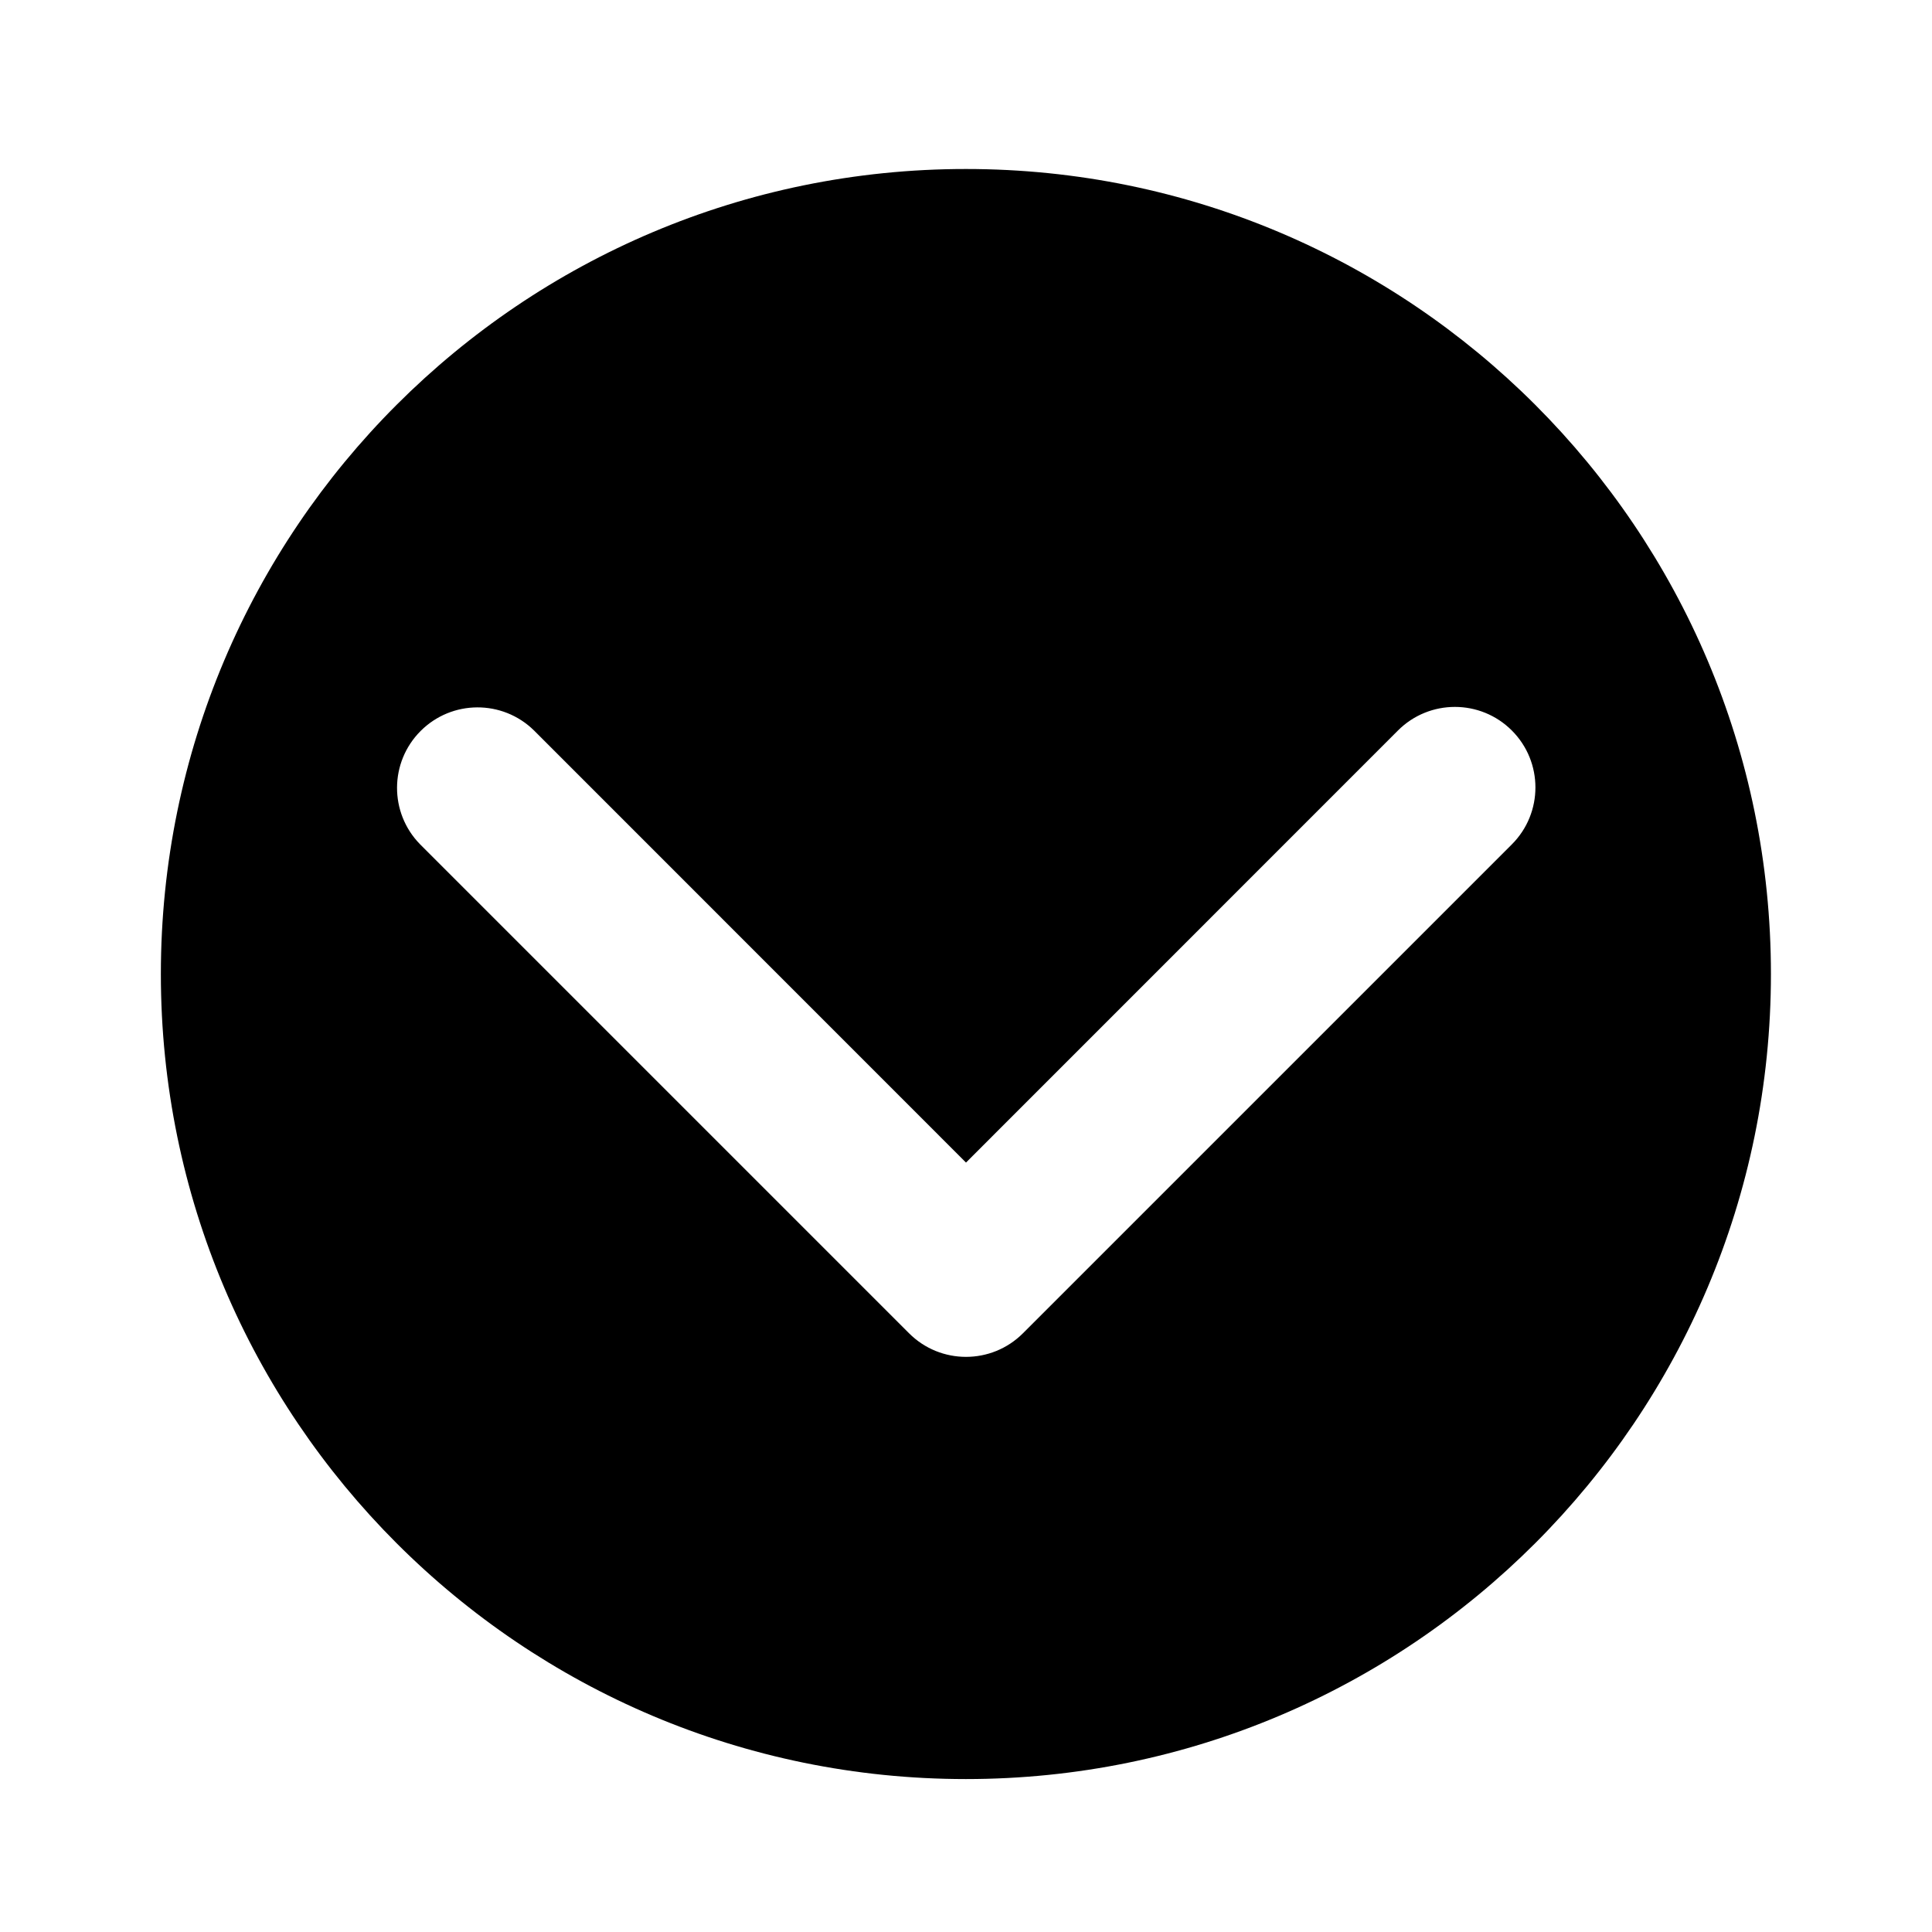
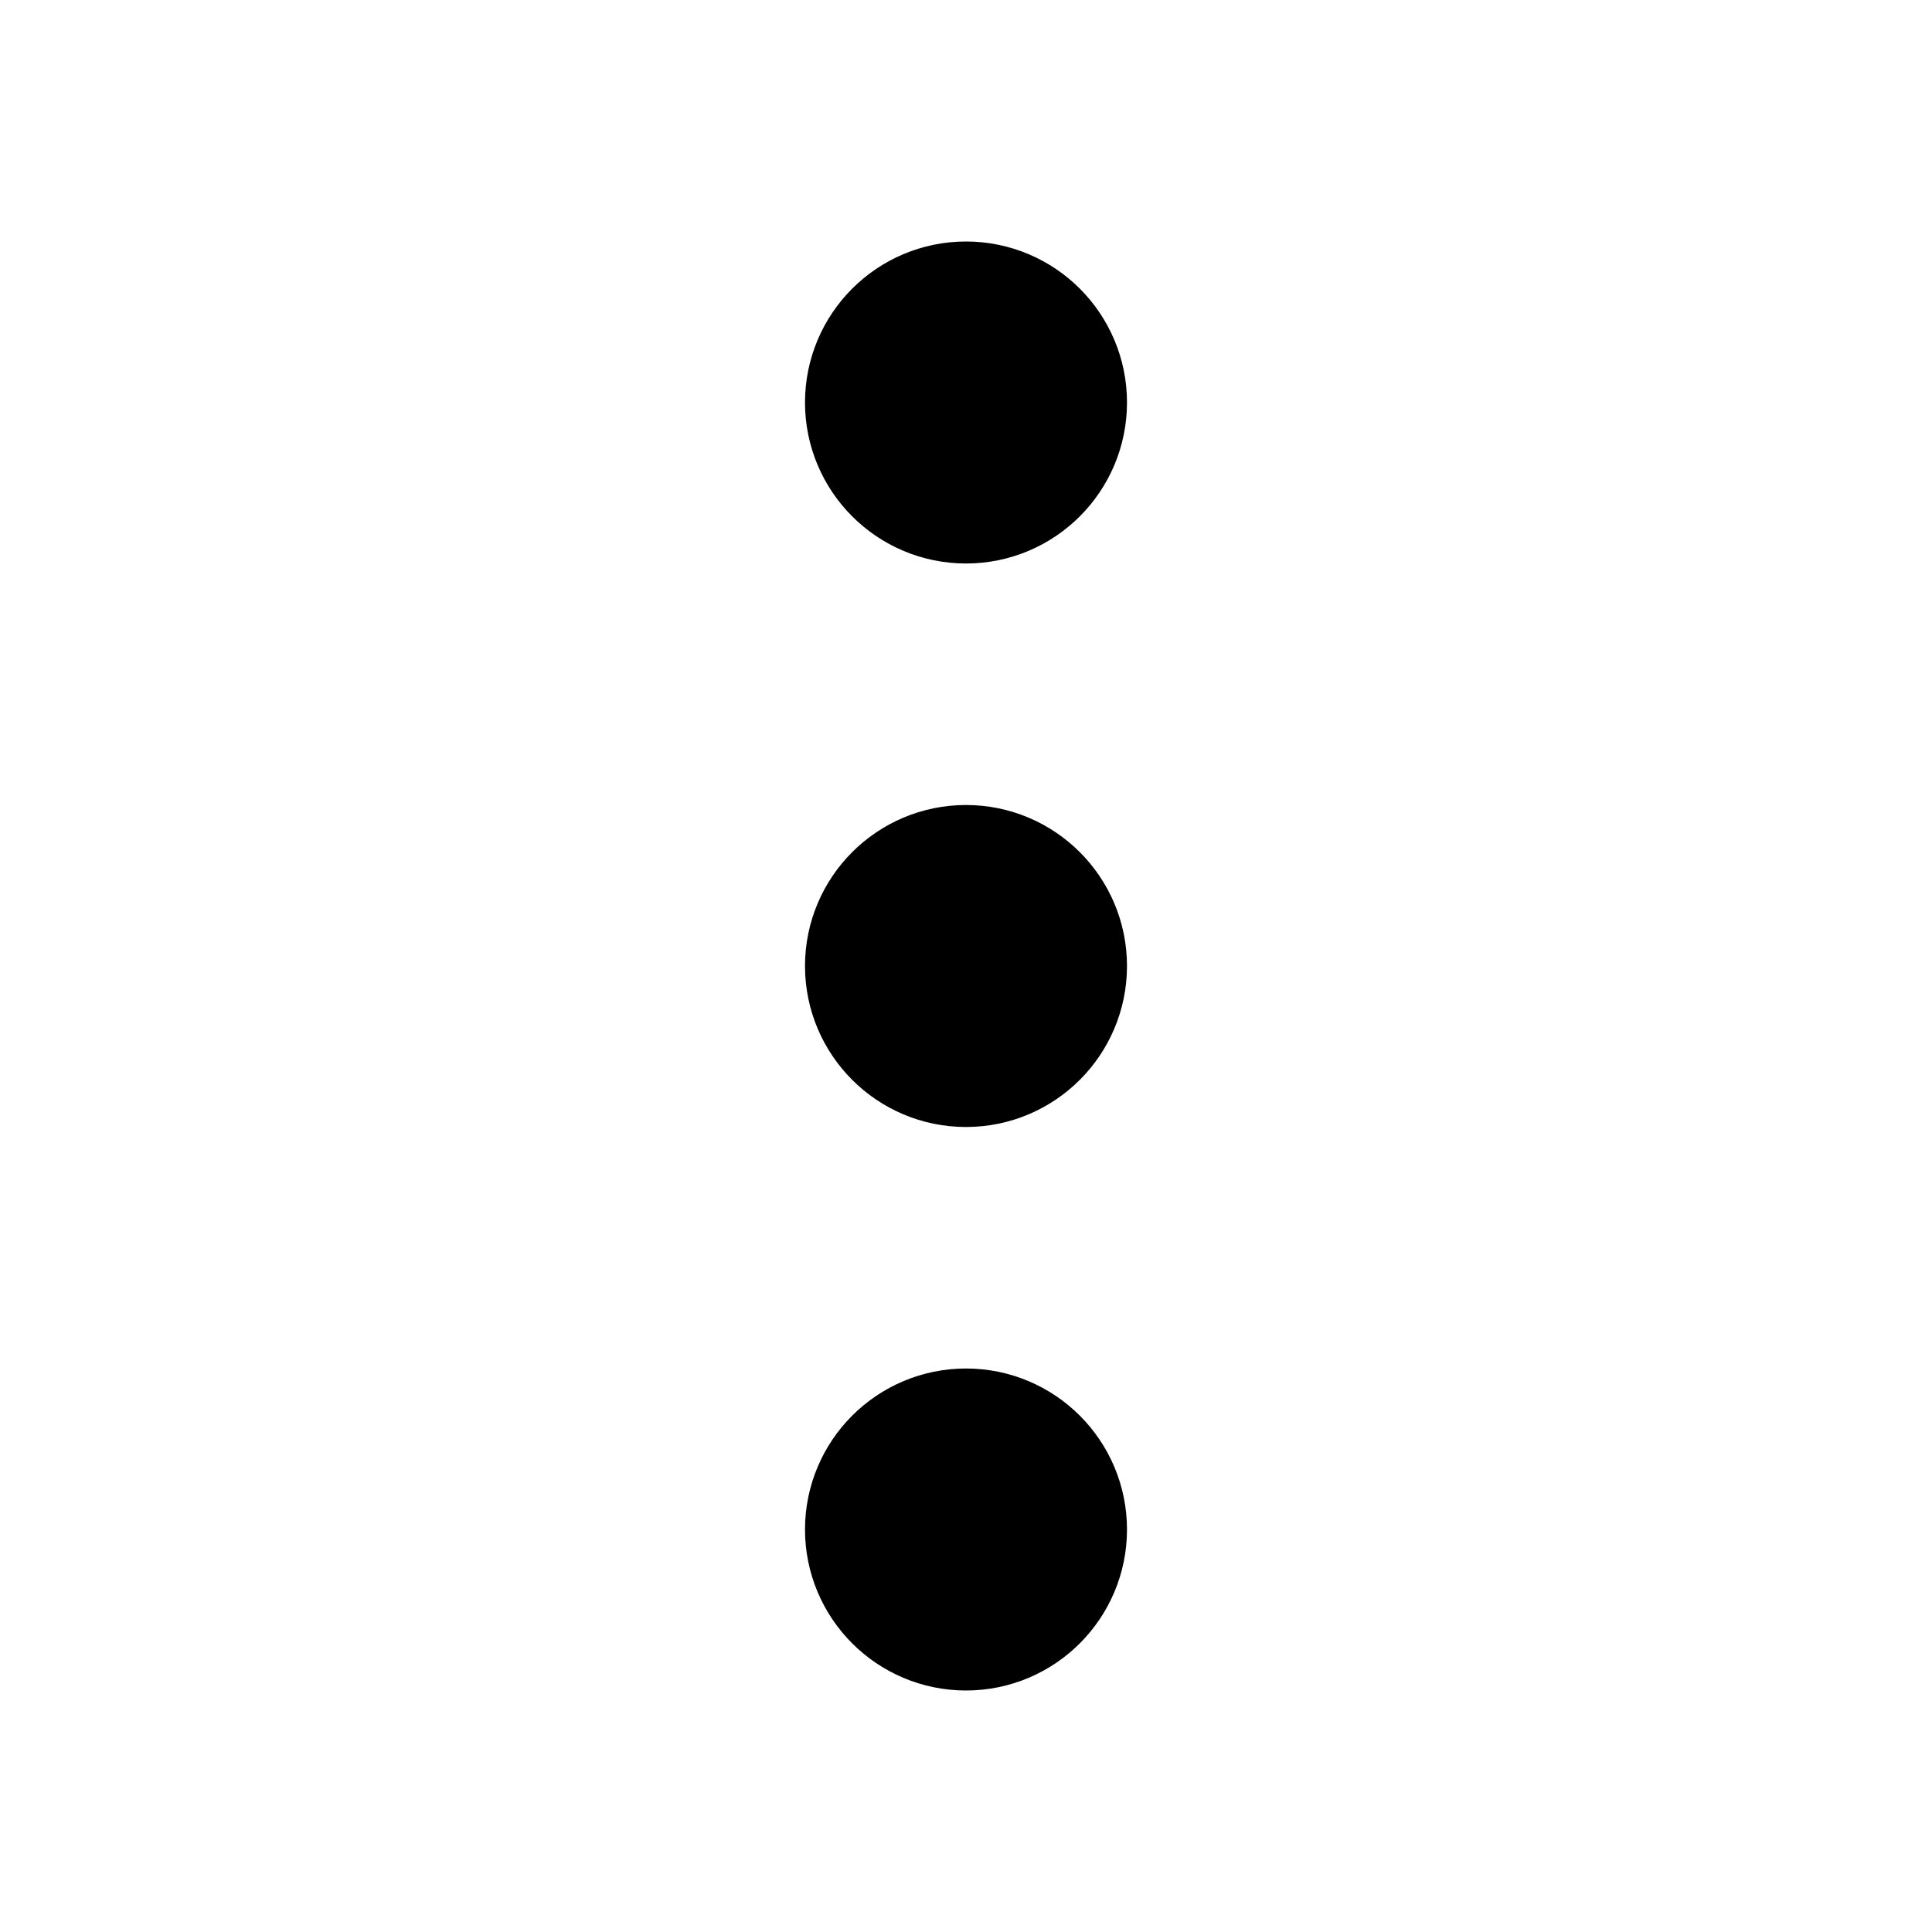
- <svg xmlns="http://www.w3.org/2000/svg" fill="#000000" width="800px" height="800px" viewBox="-1 0 19 19" class="cf-icon-svg">
-   <path d="M16.416 9.579A7.917 7.917 0 1 1 8.5 1.662a7.916 7.916 0 0 1 7.916 7.917zm-2.548-2.395a.792.792 0 0 0-1.12 0L8.5 11.433l-4.249-4.25a.792.792 0 0 0-1.12 1.12l4.809 4.809a.792.792 0 0 0 1.12 0l4.808-4.808a.792.792 0 0 0 0-1.12z" />
+ <svg xmlns="http://www.w3.org/2000/svg" width="800px" height="800px" viewBox="0 0 24 24" fill="none">
+   <path d="M13 5C13 4.448 12.552 4 12 4C11.448 4 11 4.448 11 5C11 5.552 11.448 6 12 6C12.552 6 13 5.552 13 5Z" stroke="#000000" stroke-width="2" stroke-linecap="round" stroke-linejoin="round" />
+   <path d="M13 12C13 11.448 12.552 11 12 11C11.448 11 11 11.448 11 12C11 12.552 11.448 13 12 13C12.552 13 13 12.552 13 12Z" stroke="#000000" stroke-width="2" stroke-linecap="round" stroke-linejoin="round" />
+   <path d="M13 19C13 18.448 12.552 18 12 18C11.448 18 11 18.448 11 19C11 19.552 11.448 20 12 20C12.552 20 13 19.552 13 19Z" stroke="#000000" stroke-width="2" stroke-linecap="round" stroke-linejoin="round" />
</svg>
